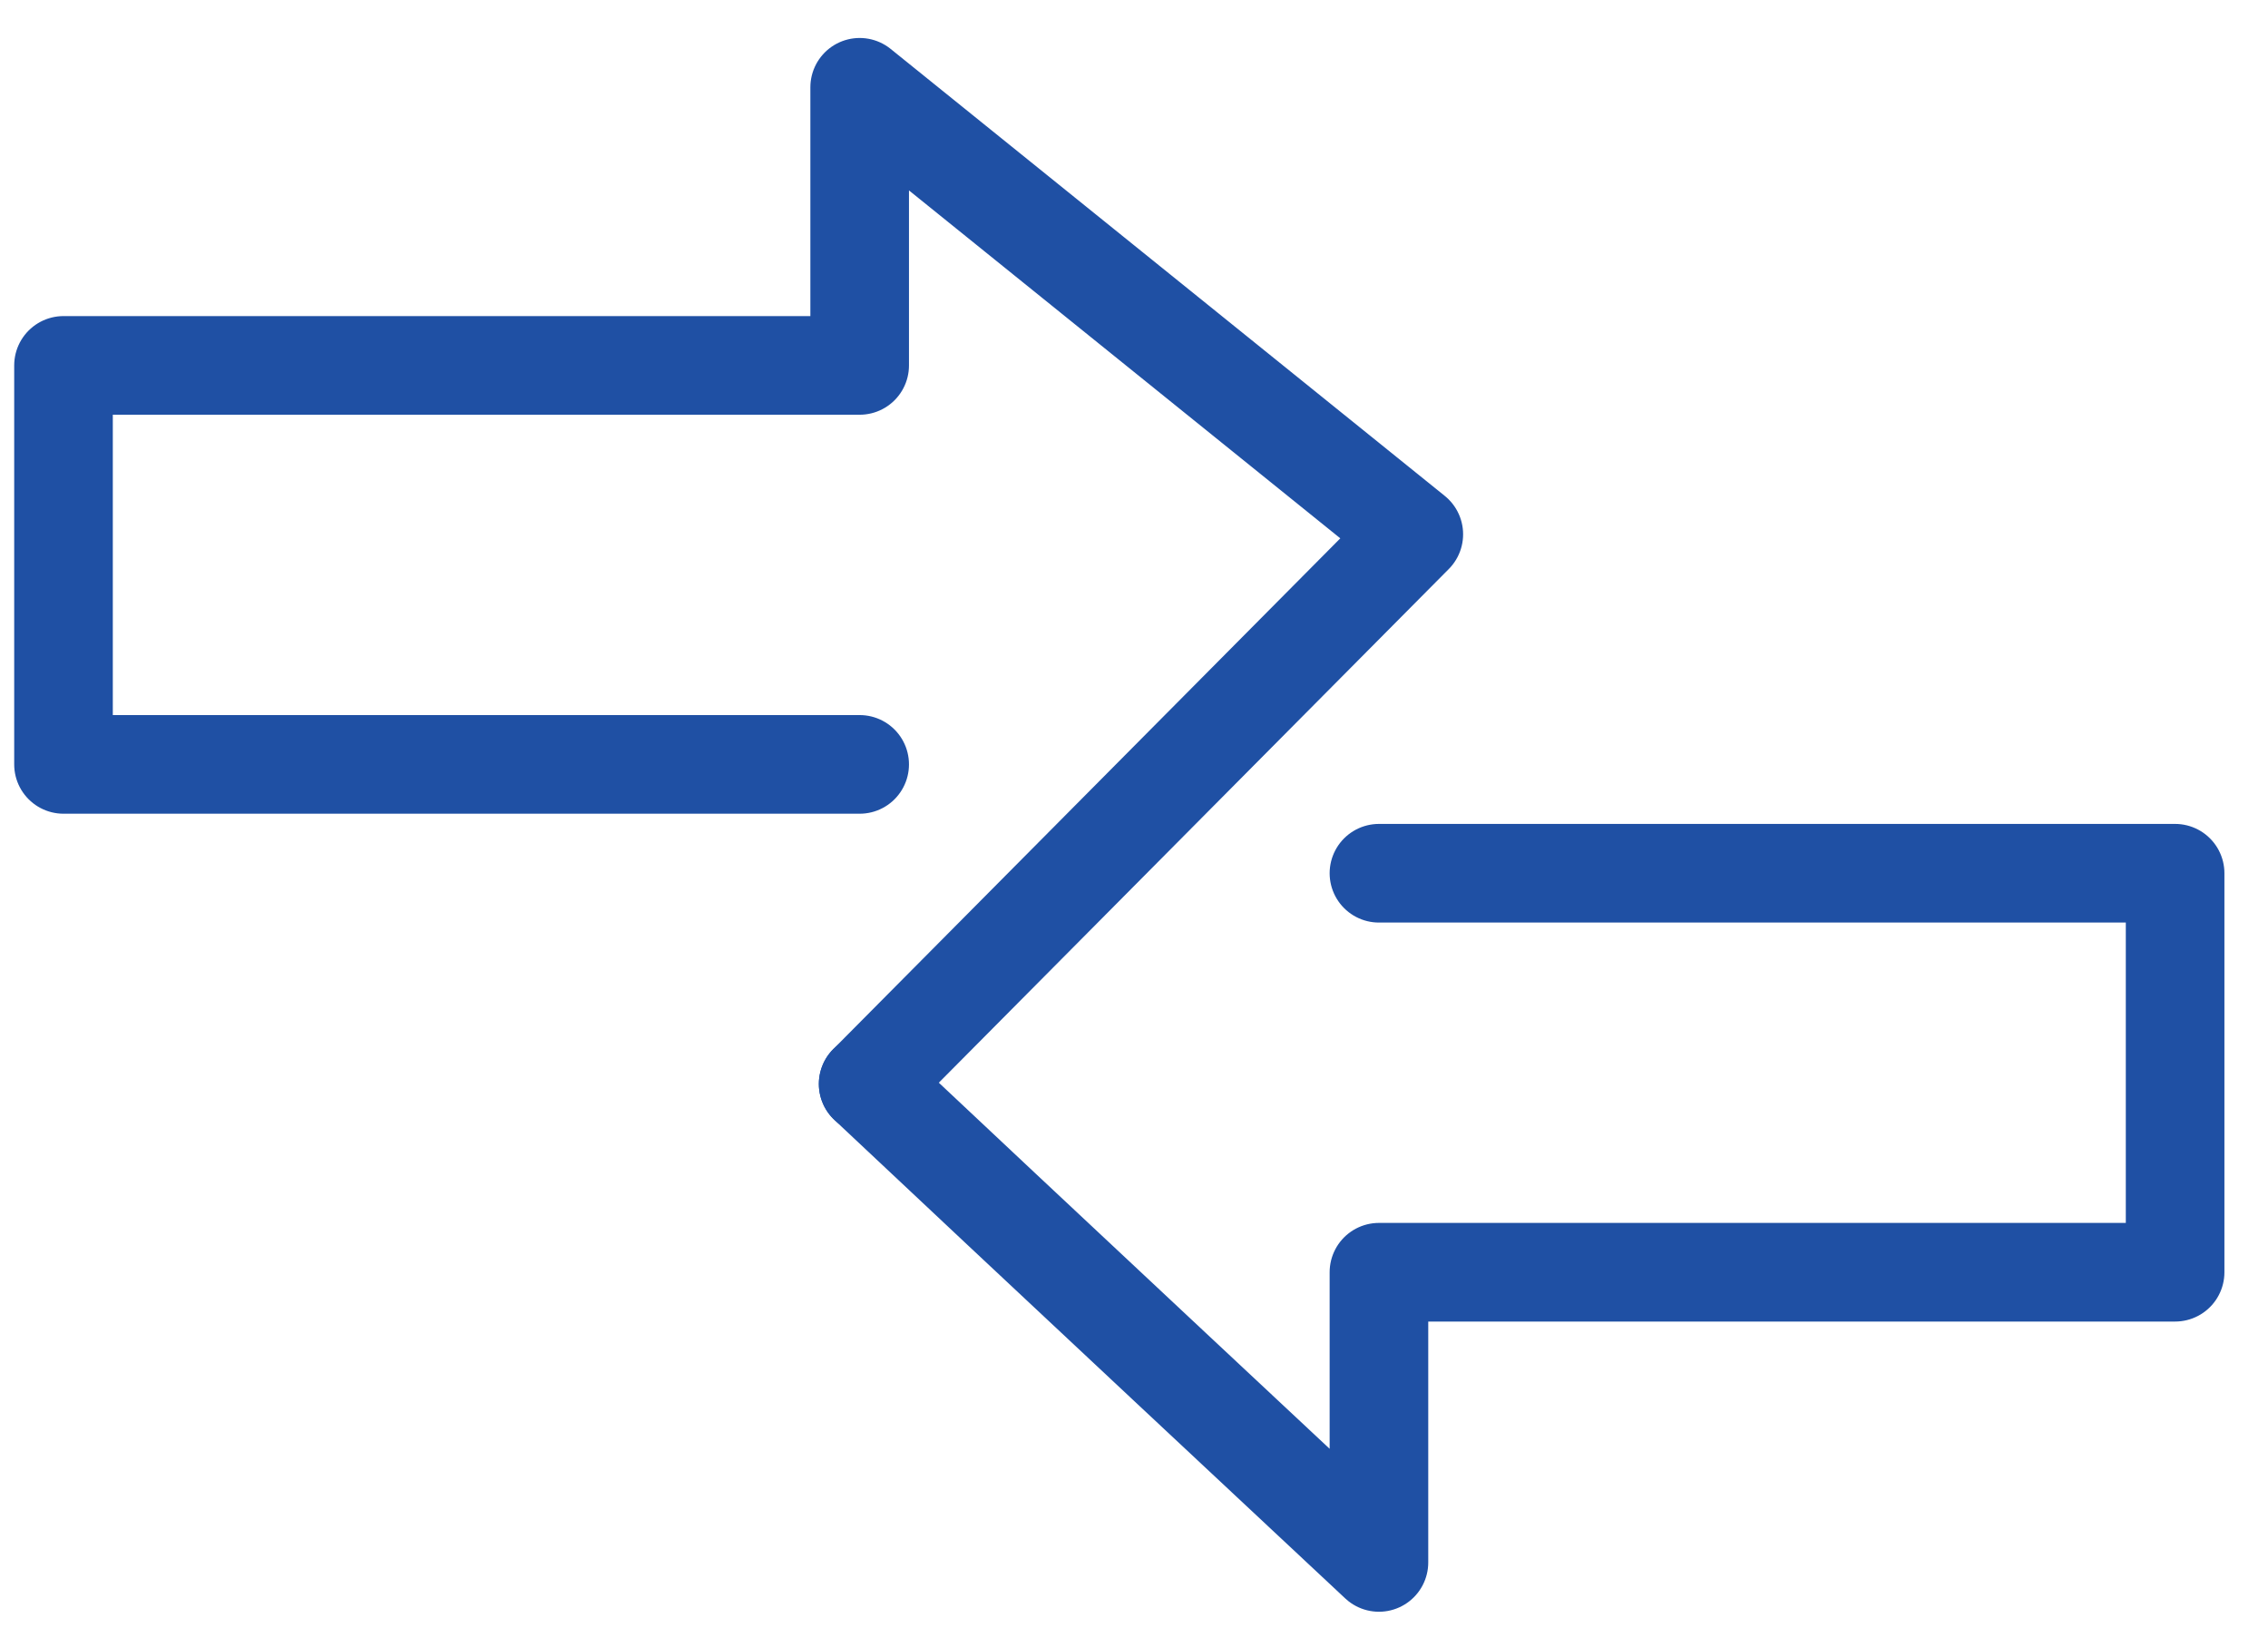
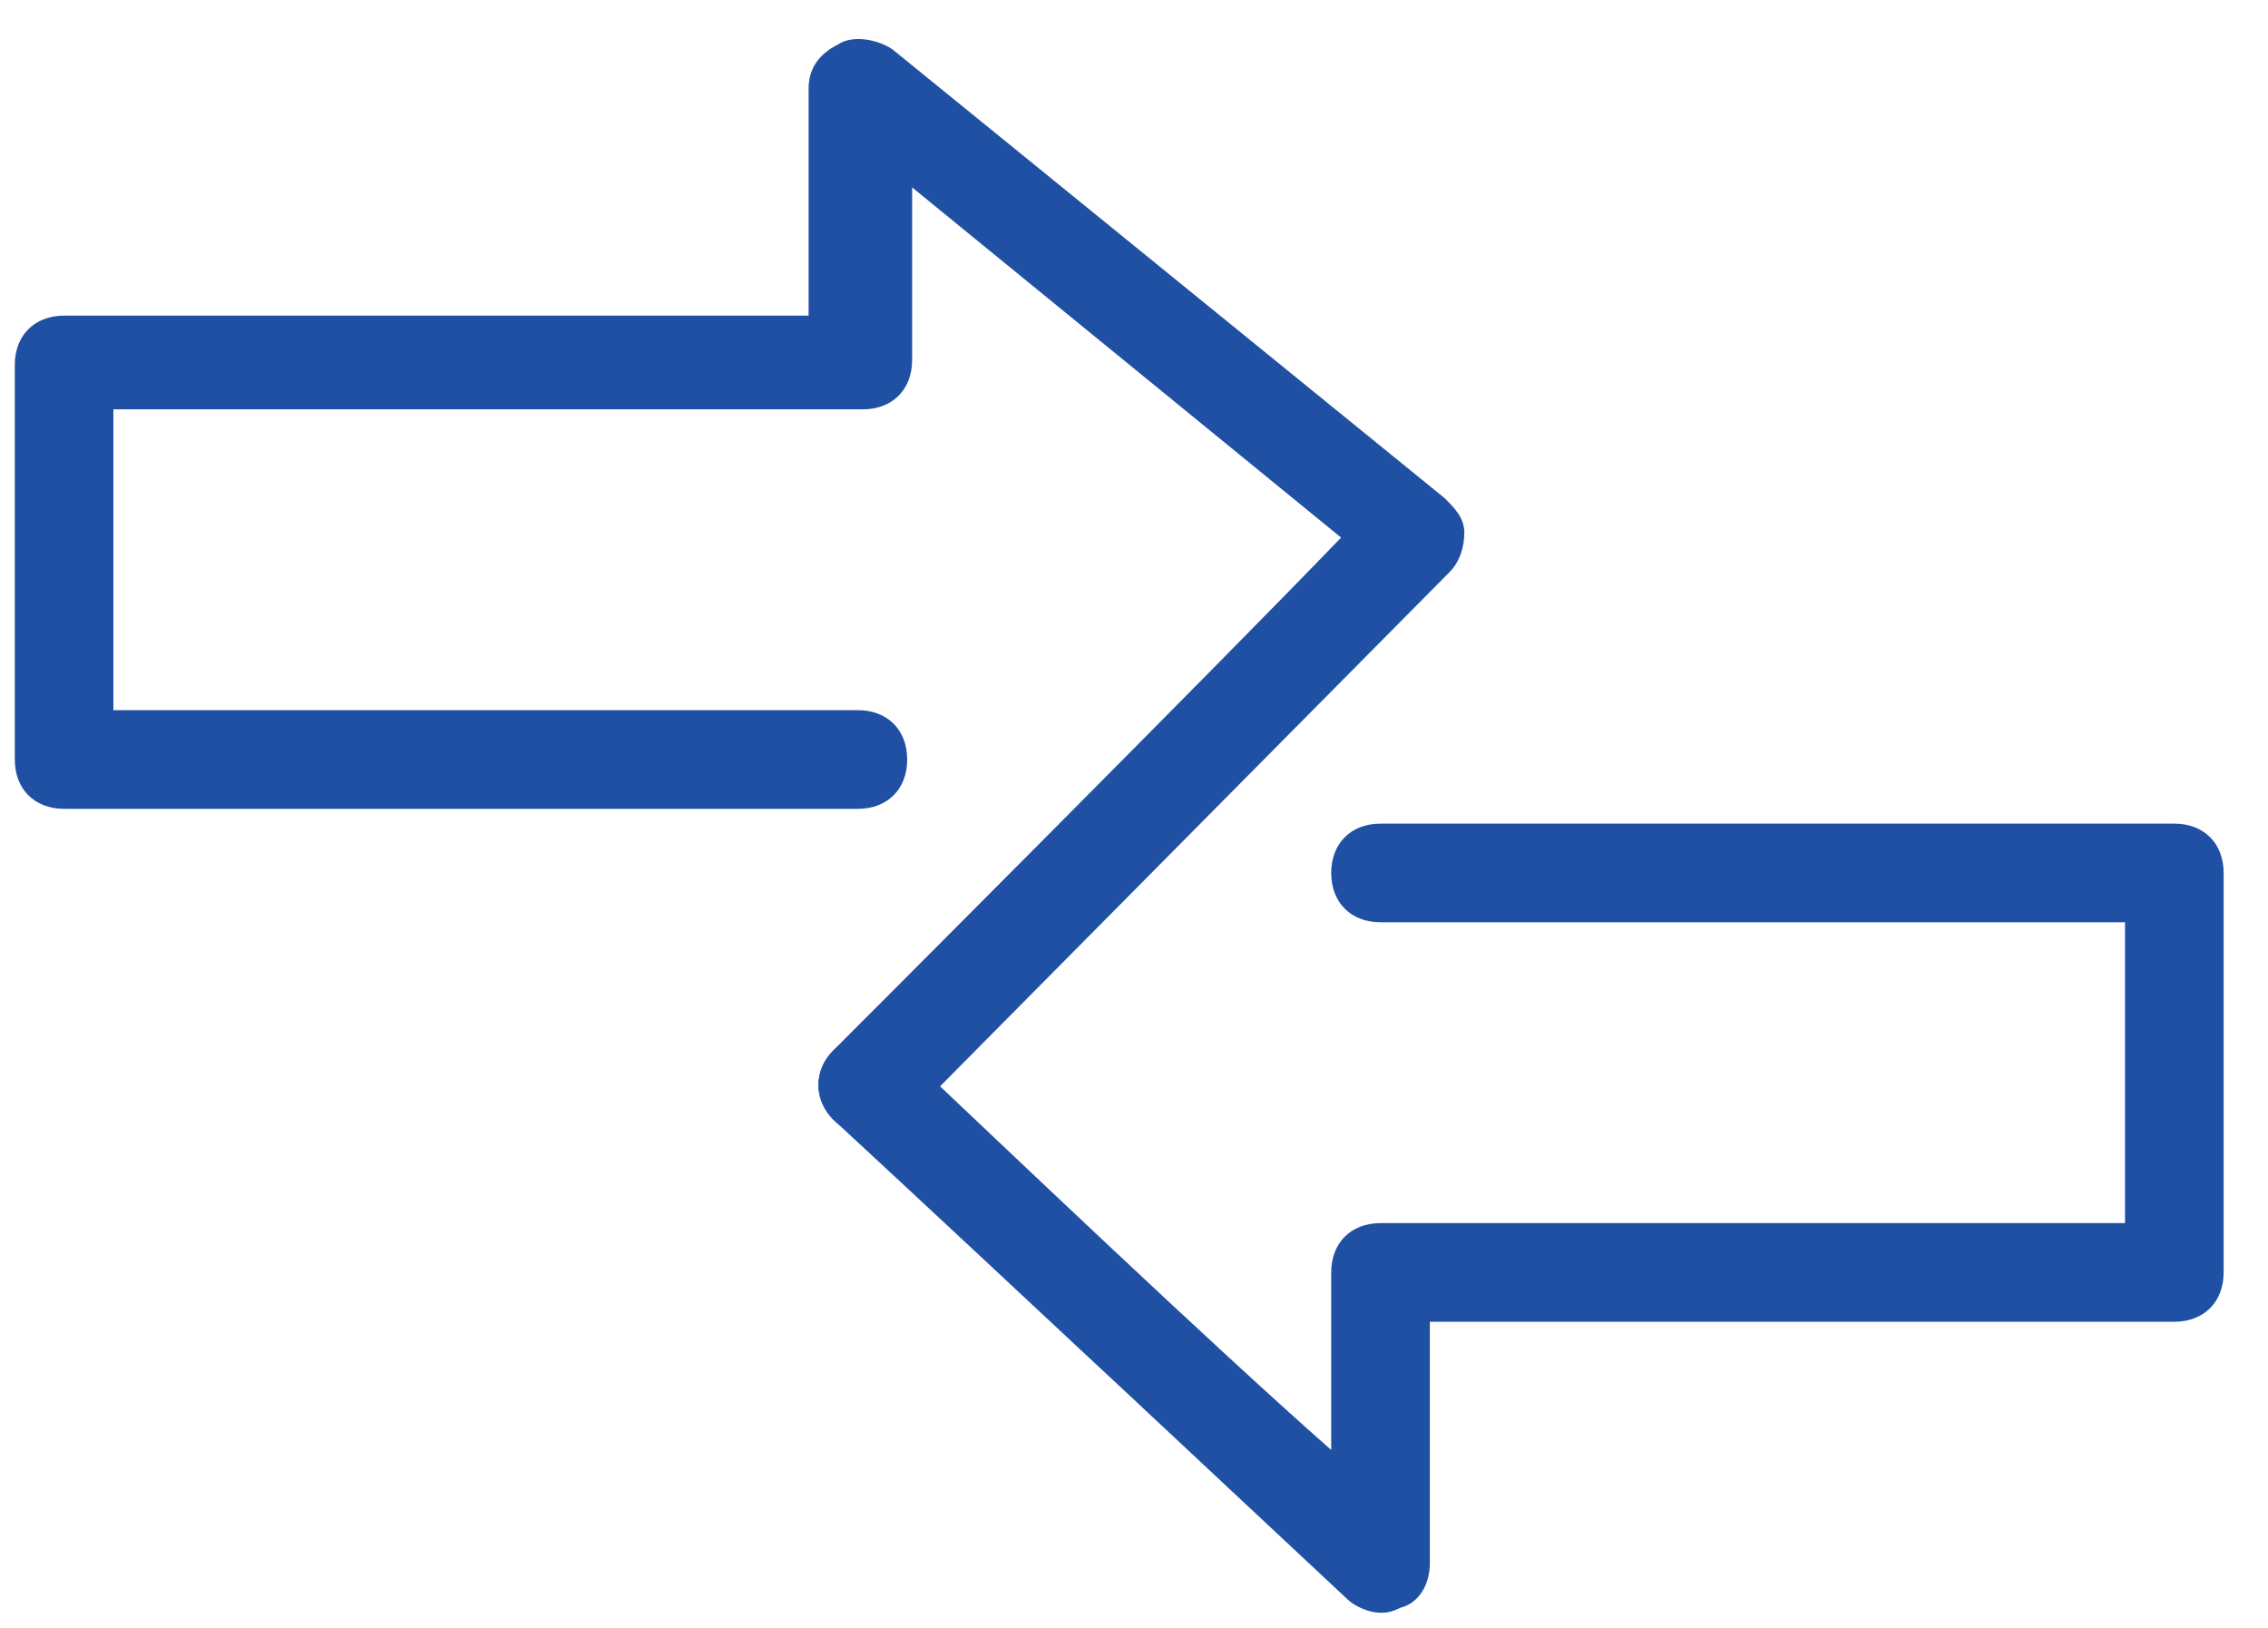
- <svg xmlns="http://www.w3.org/2000/svg" width="46" height="33" viewBox="0 0 46 33" fill="none">
-   <path d="M17.608 21.978C17.636 21.952 28.675 10.833 28.675 10.833L17.436 1.77V7.409H1.288V15.499H17.436" stroke="#1F50A4" stroke-width="2" stroke-miterlimit="10" stroke-linecap="round" stroke-linejoin="round" />
-   <path d="M27.968 17.706H44.116V25.796H27.968V31.68C27.968 31.68 20.205 24.426 17.608 21.979" stroke="#1F50A4" stroke-width="2" stroke-miterlimit="10" stroke-linecap="round" stroke-linejoin="round" />
+ <svg xmlns="http://www.w3.org/2000/svg" version="1.1" id="Слой_1" x="0px" y="0px" viewBox="0 0 46 33" style="enable-background:new 0 0 46 33;" xml:space="preserve">
+   <style type="text/css">
+ 	.st0{fill:#1F50A4;}
+ </style>
+   <g>
+     <path class="st0" d="M17.6,23c-0.3,0-0.5-0.1-0.7-0.3c-0.4-0.4-0.4-1,0-1.4c0.1-0.1,7.8-7.8,10.3-10.4l-8.7-7.1v3.5   c0,0.6-0.4,1-1,1H2.3v6.1h15.1c0.6,0,1,0.4,1,1s-0.4,1-1,1H1.3c-0.6,0-1-0.4-1-1V7.4c0-0.6,0.4-1,1-1h15.1V1.8   c0-0.4,0.2-0.7,0.6-0.9c0.3-0.2,0.8-0.1,1.1,0.1l11.2,9.1c0.2,0.2,0.4,0.4,0.4,0.7s-0.1,0.6-0.3,0.8c-11,11.1-11.1,11.2-11.1,11.2   C18.1,22.9,17.9,23,17.6,23z" />
+   </g>
+   <g>
+     <path class="st0" d="M28,32.7c-0.2,0-0.5-0.1-0.7-0.3c0,0-7.8-7.3-10.4-9.7c-0.4-0.4-0.4-1,0-1.4c0.4-0.4,1-0.4,1.4,0   c1.8,1.7,6.2,5.9,8.7,8.1v-3.6c0-0.6,0.4-1,1-1h15.1v-6.1H28c-0.6,0-1-0.4-1-1s0.4-1,1-1h16.1c0.6,0,1,0.4,1,1v8.1c0,0.6-0.4,1-1,1   H29v4.9c0,0.4-0.2,0.8-0.6,0.9C28.2,32.7,28.1,32.7,28,32.7z" />
+   </g>
</svg>
